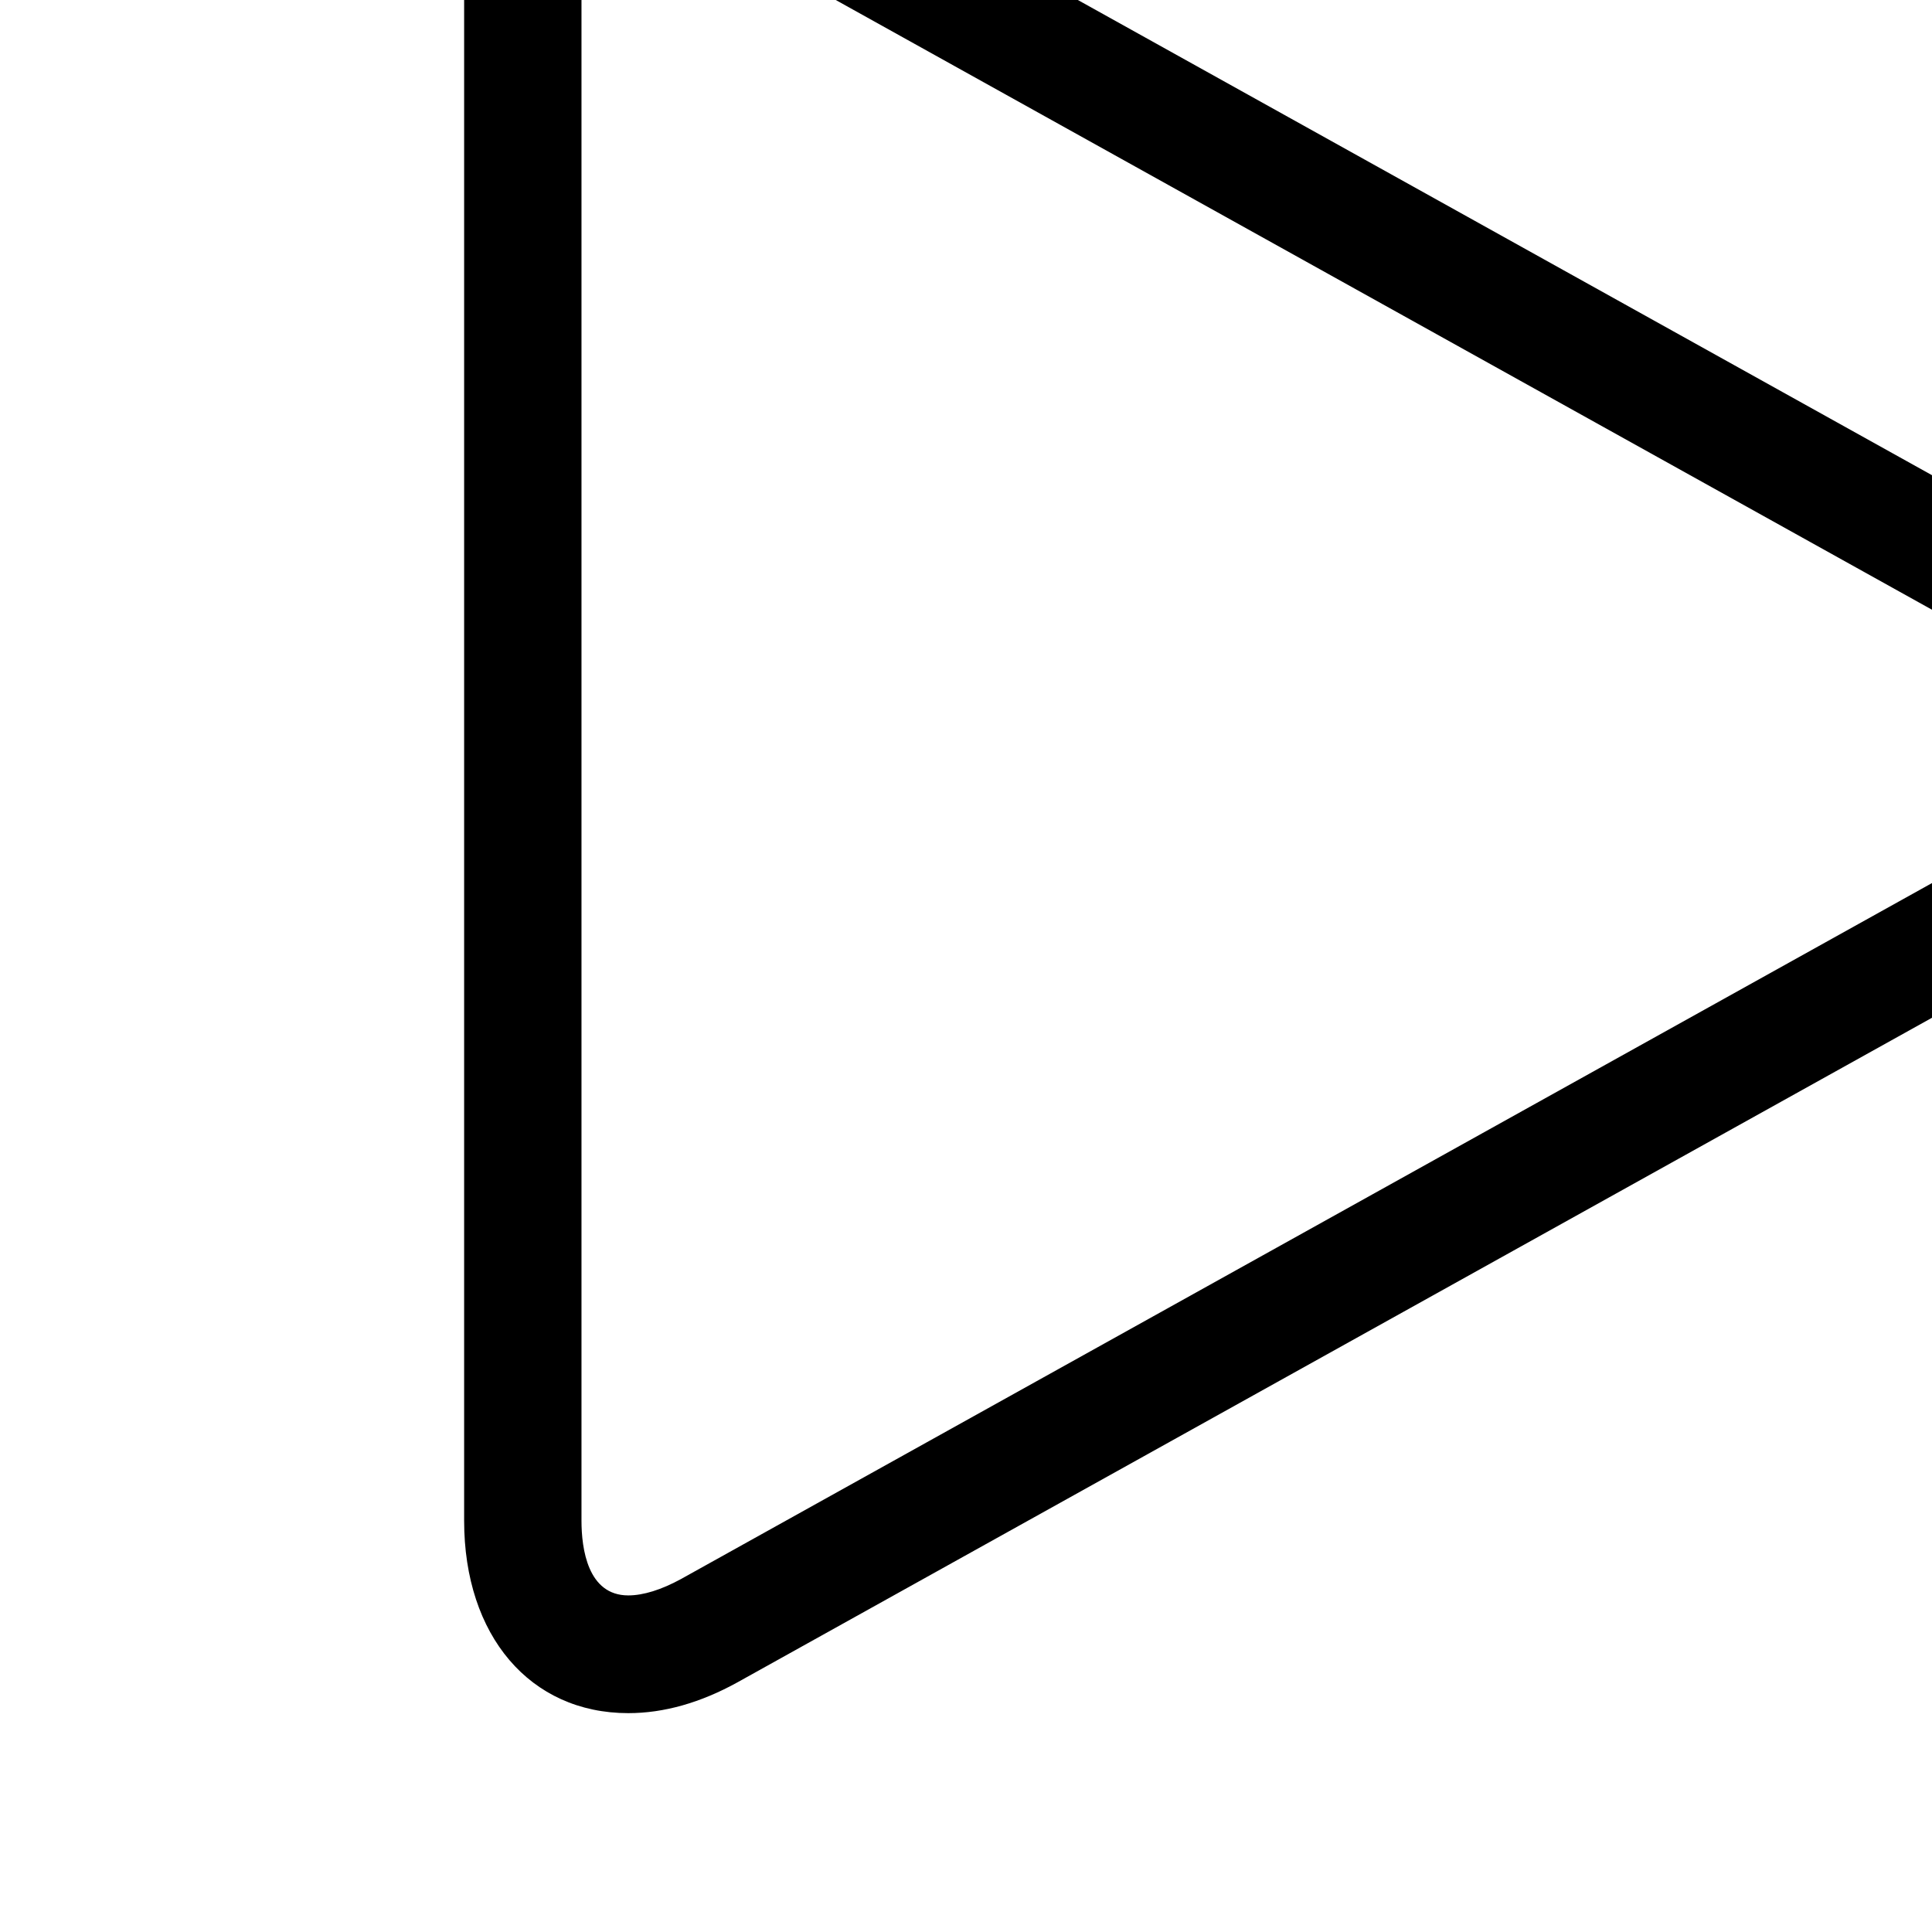
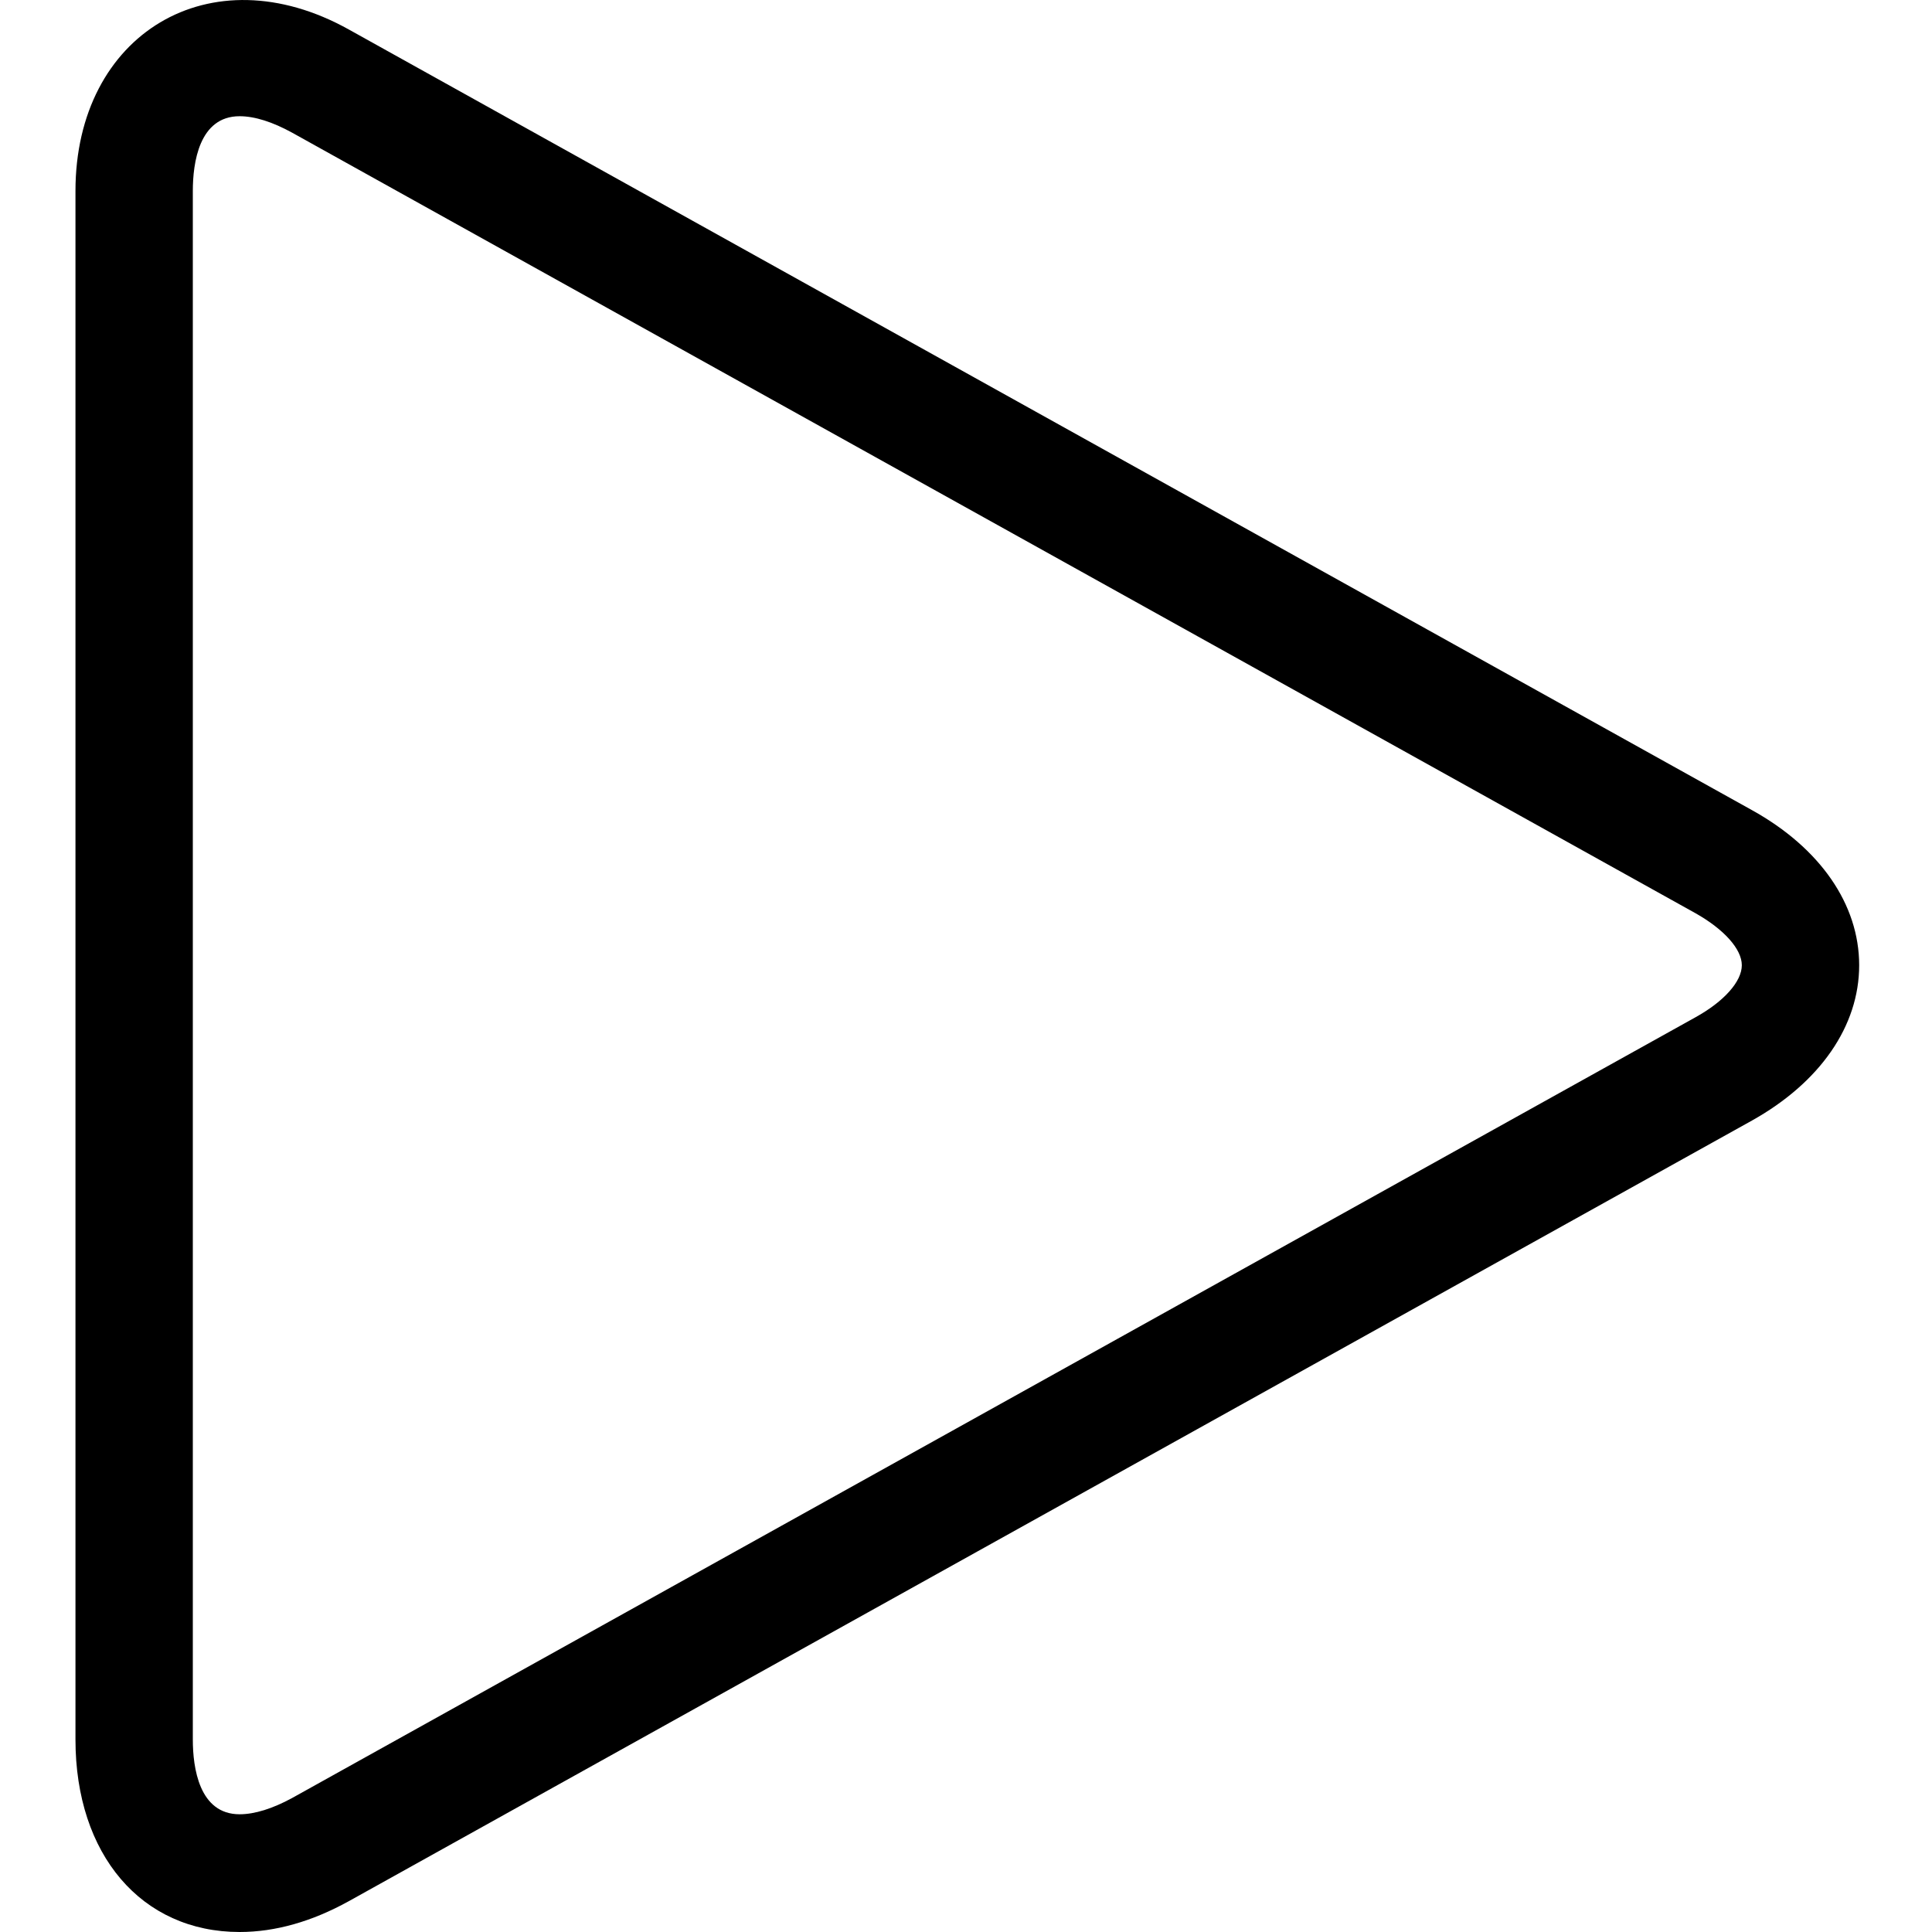
- <svg xmlns="http://www.w3.org/2000/svg" version="1.1" id="Calque_1" x="0px" y="0px" viewBox="0 0 1024 1024" style="enable-background:new 0 0 1024 1024;" xml:space="preserve">
+ <svg xmlns="http://www.w3.org/2000/svg" version="1.1" id="Calque_1" x="0px" y="0px" viewBox="206 -116 1024 1024" style="enable-background:new 206 -116 1024 1024;" xml:space="preserve">
  <path d="M333,908L333,908c-52,0-87-41-87-102V-14.8c0-83.1,71.4-126.6,145-85.5l743.6,413.7         c36.2,20.1,56.8,50,56.8,82.2s-20.7,62.1-56.8,82.3L391,891.6C371.3,902.5,351.9,908,333,908L333,908z M333-54.4         c-21.5,0-24.8,24.8-24.8,39.6v820.8c0,14.8,3.3,39.6,24.8,39.6l0,0c8,0,17.5-3,27.8-8.6l743.8-413.8c15.2-8.4,24.6-19,24.6-27.6         c0-8.6-9.5-19.1-24.6-27.6L360.8-45.7C350.6-51.3,341.1-54.4,333-54.4L333-54.4z" />
</svg>
